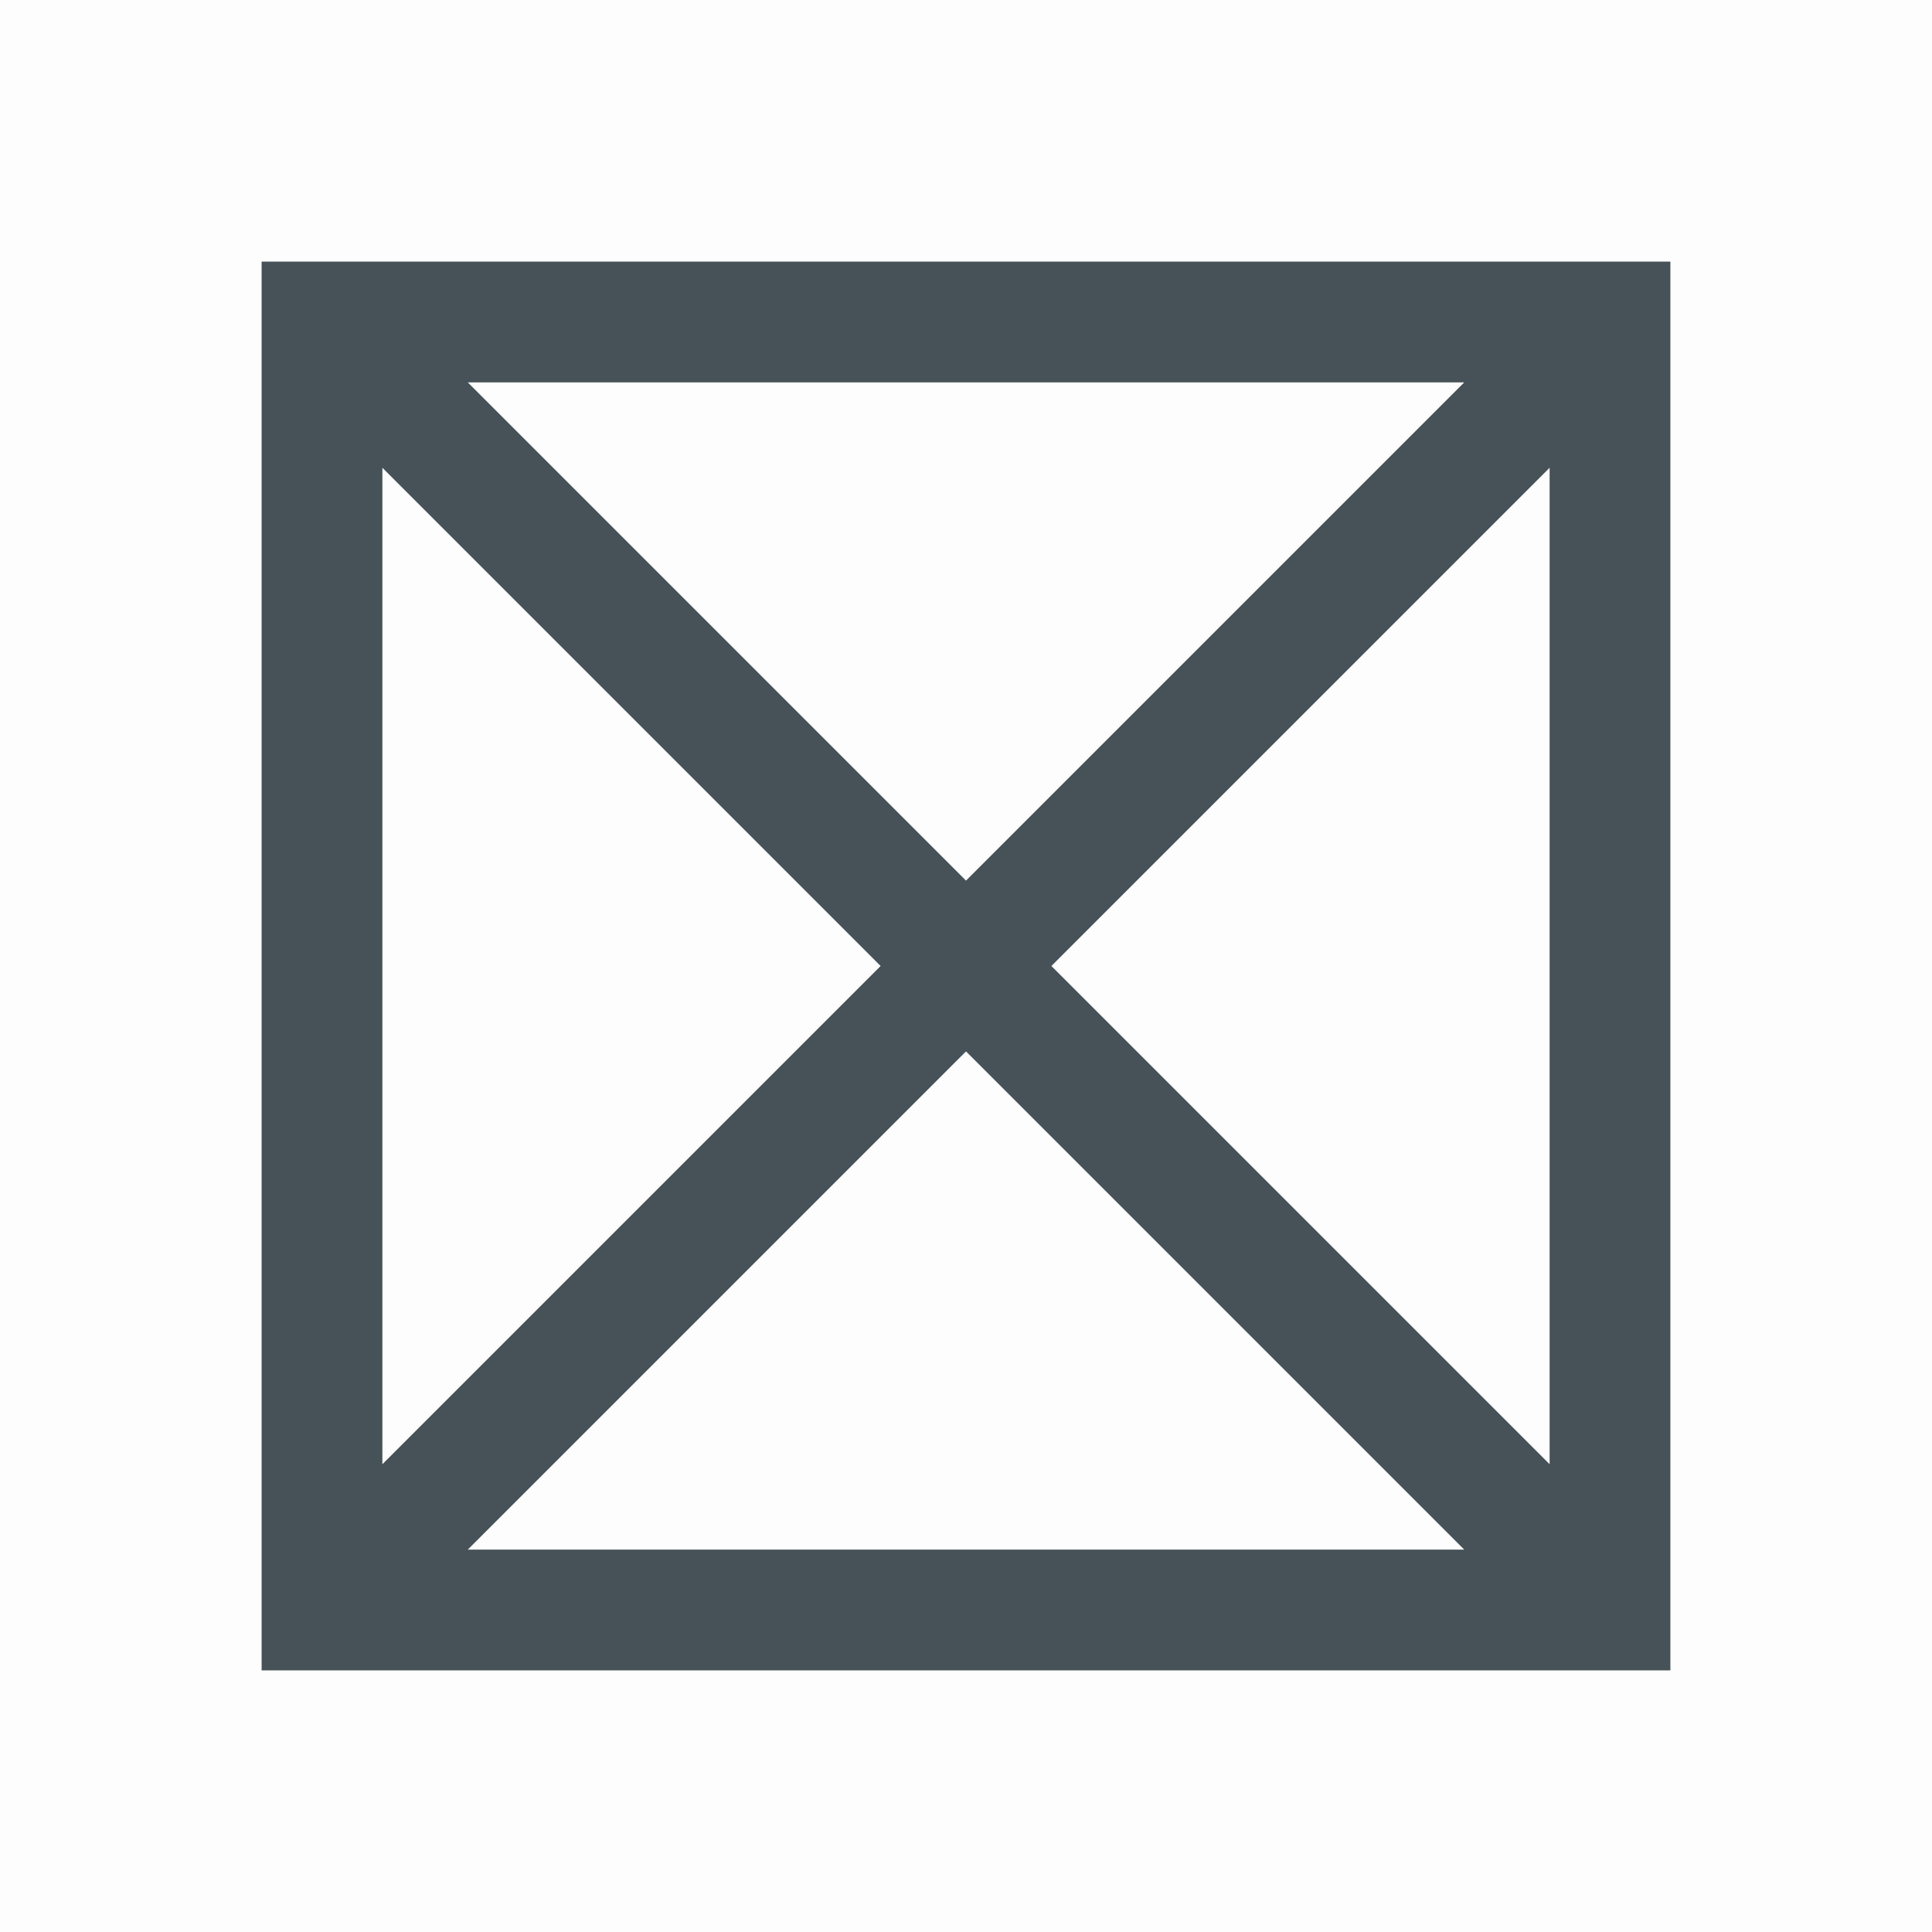
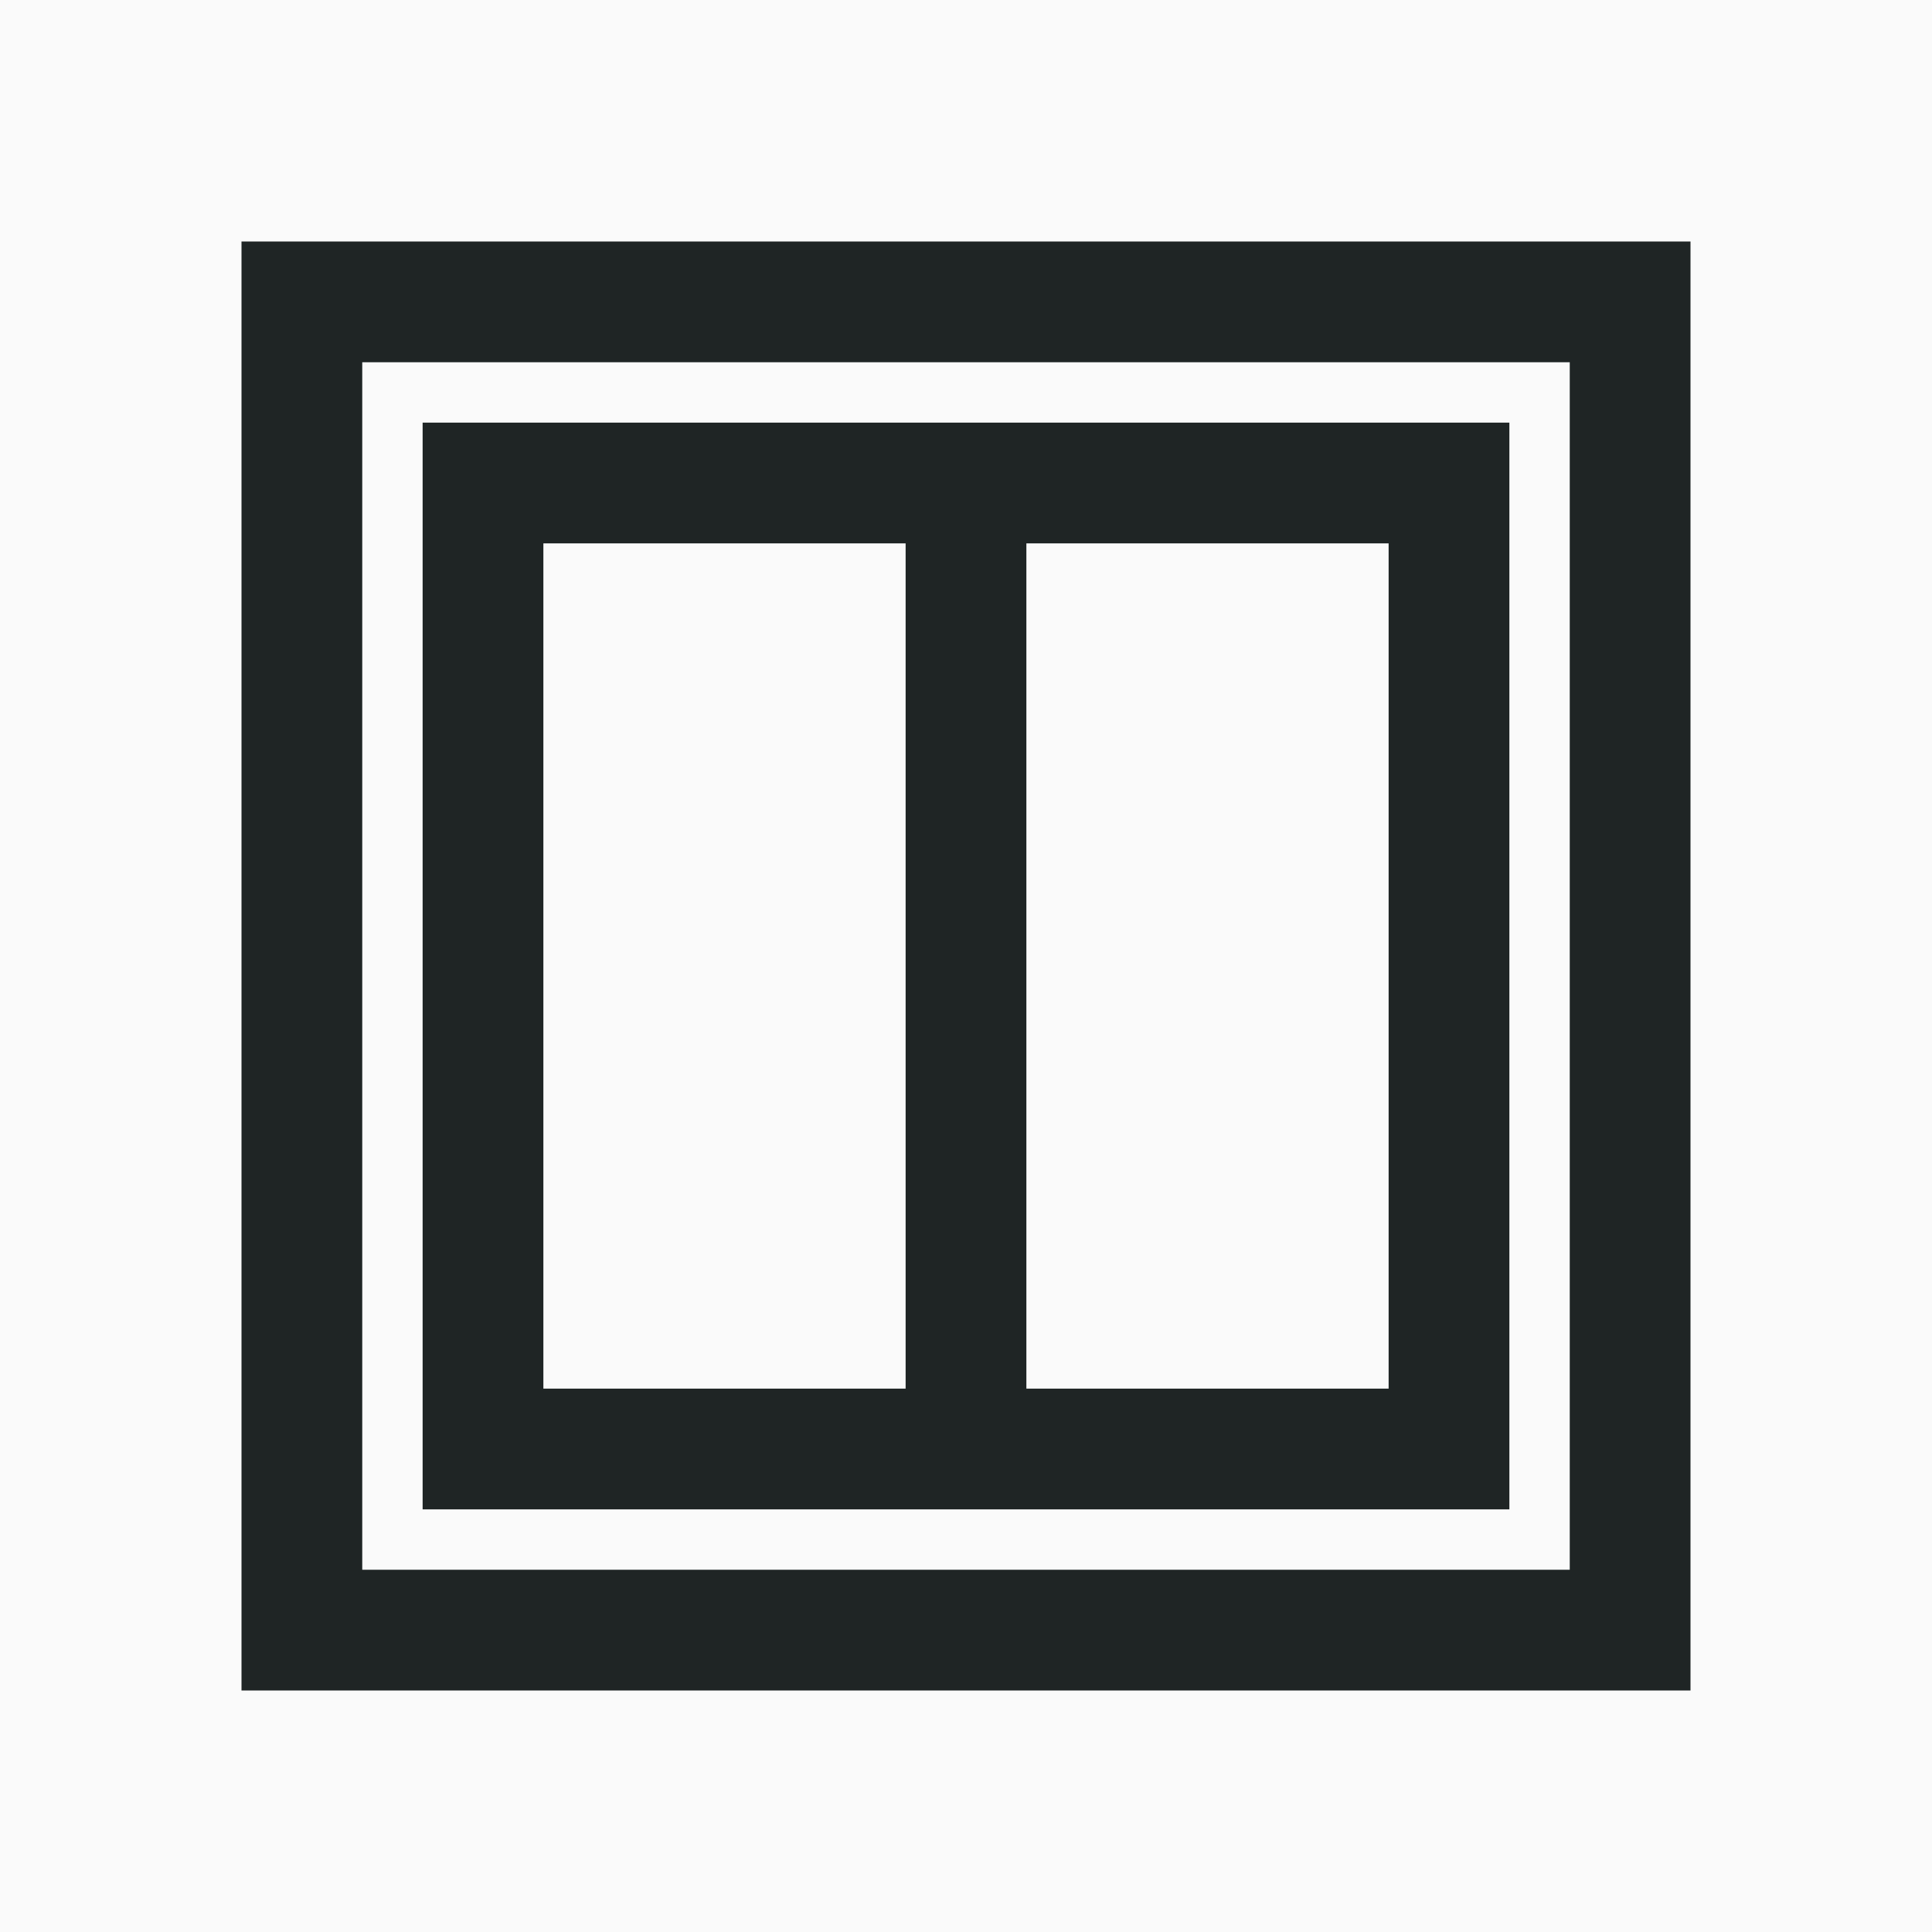
- <svg xmlns="http://www.w3.org/2000/svg" viewBox="0 0 24 24">
-   <rect width="24" height="24" fill="#FCFDFC" />
-   <path fill="none" stroke="#465158" stroke-width="1.5" d="M4 4H20V20H4ZM4 4L20 20M20 4L4 20" />
+ <svg xmlns="http://www.w3.org/2000/svg" viewBox="0 0 32 32">
+   <rect width="32" height="32" fill="#fafafa" />
+   <path d="M5 27V5h22v22zm3-3h16V8H8zm8 0V8" fill="none" stroke="#1f2525" stroke-width="2" />
</svg>
